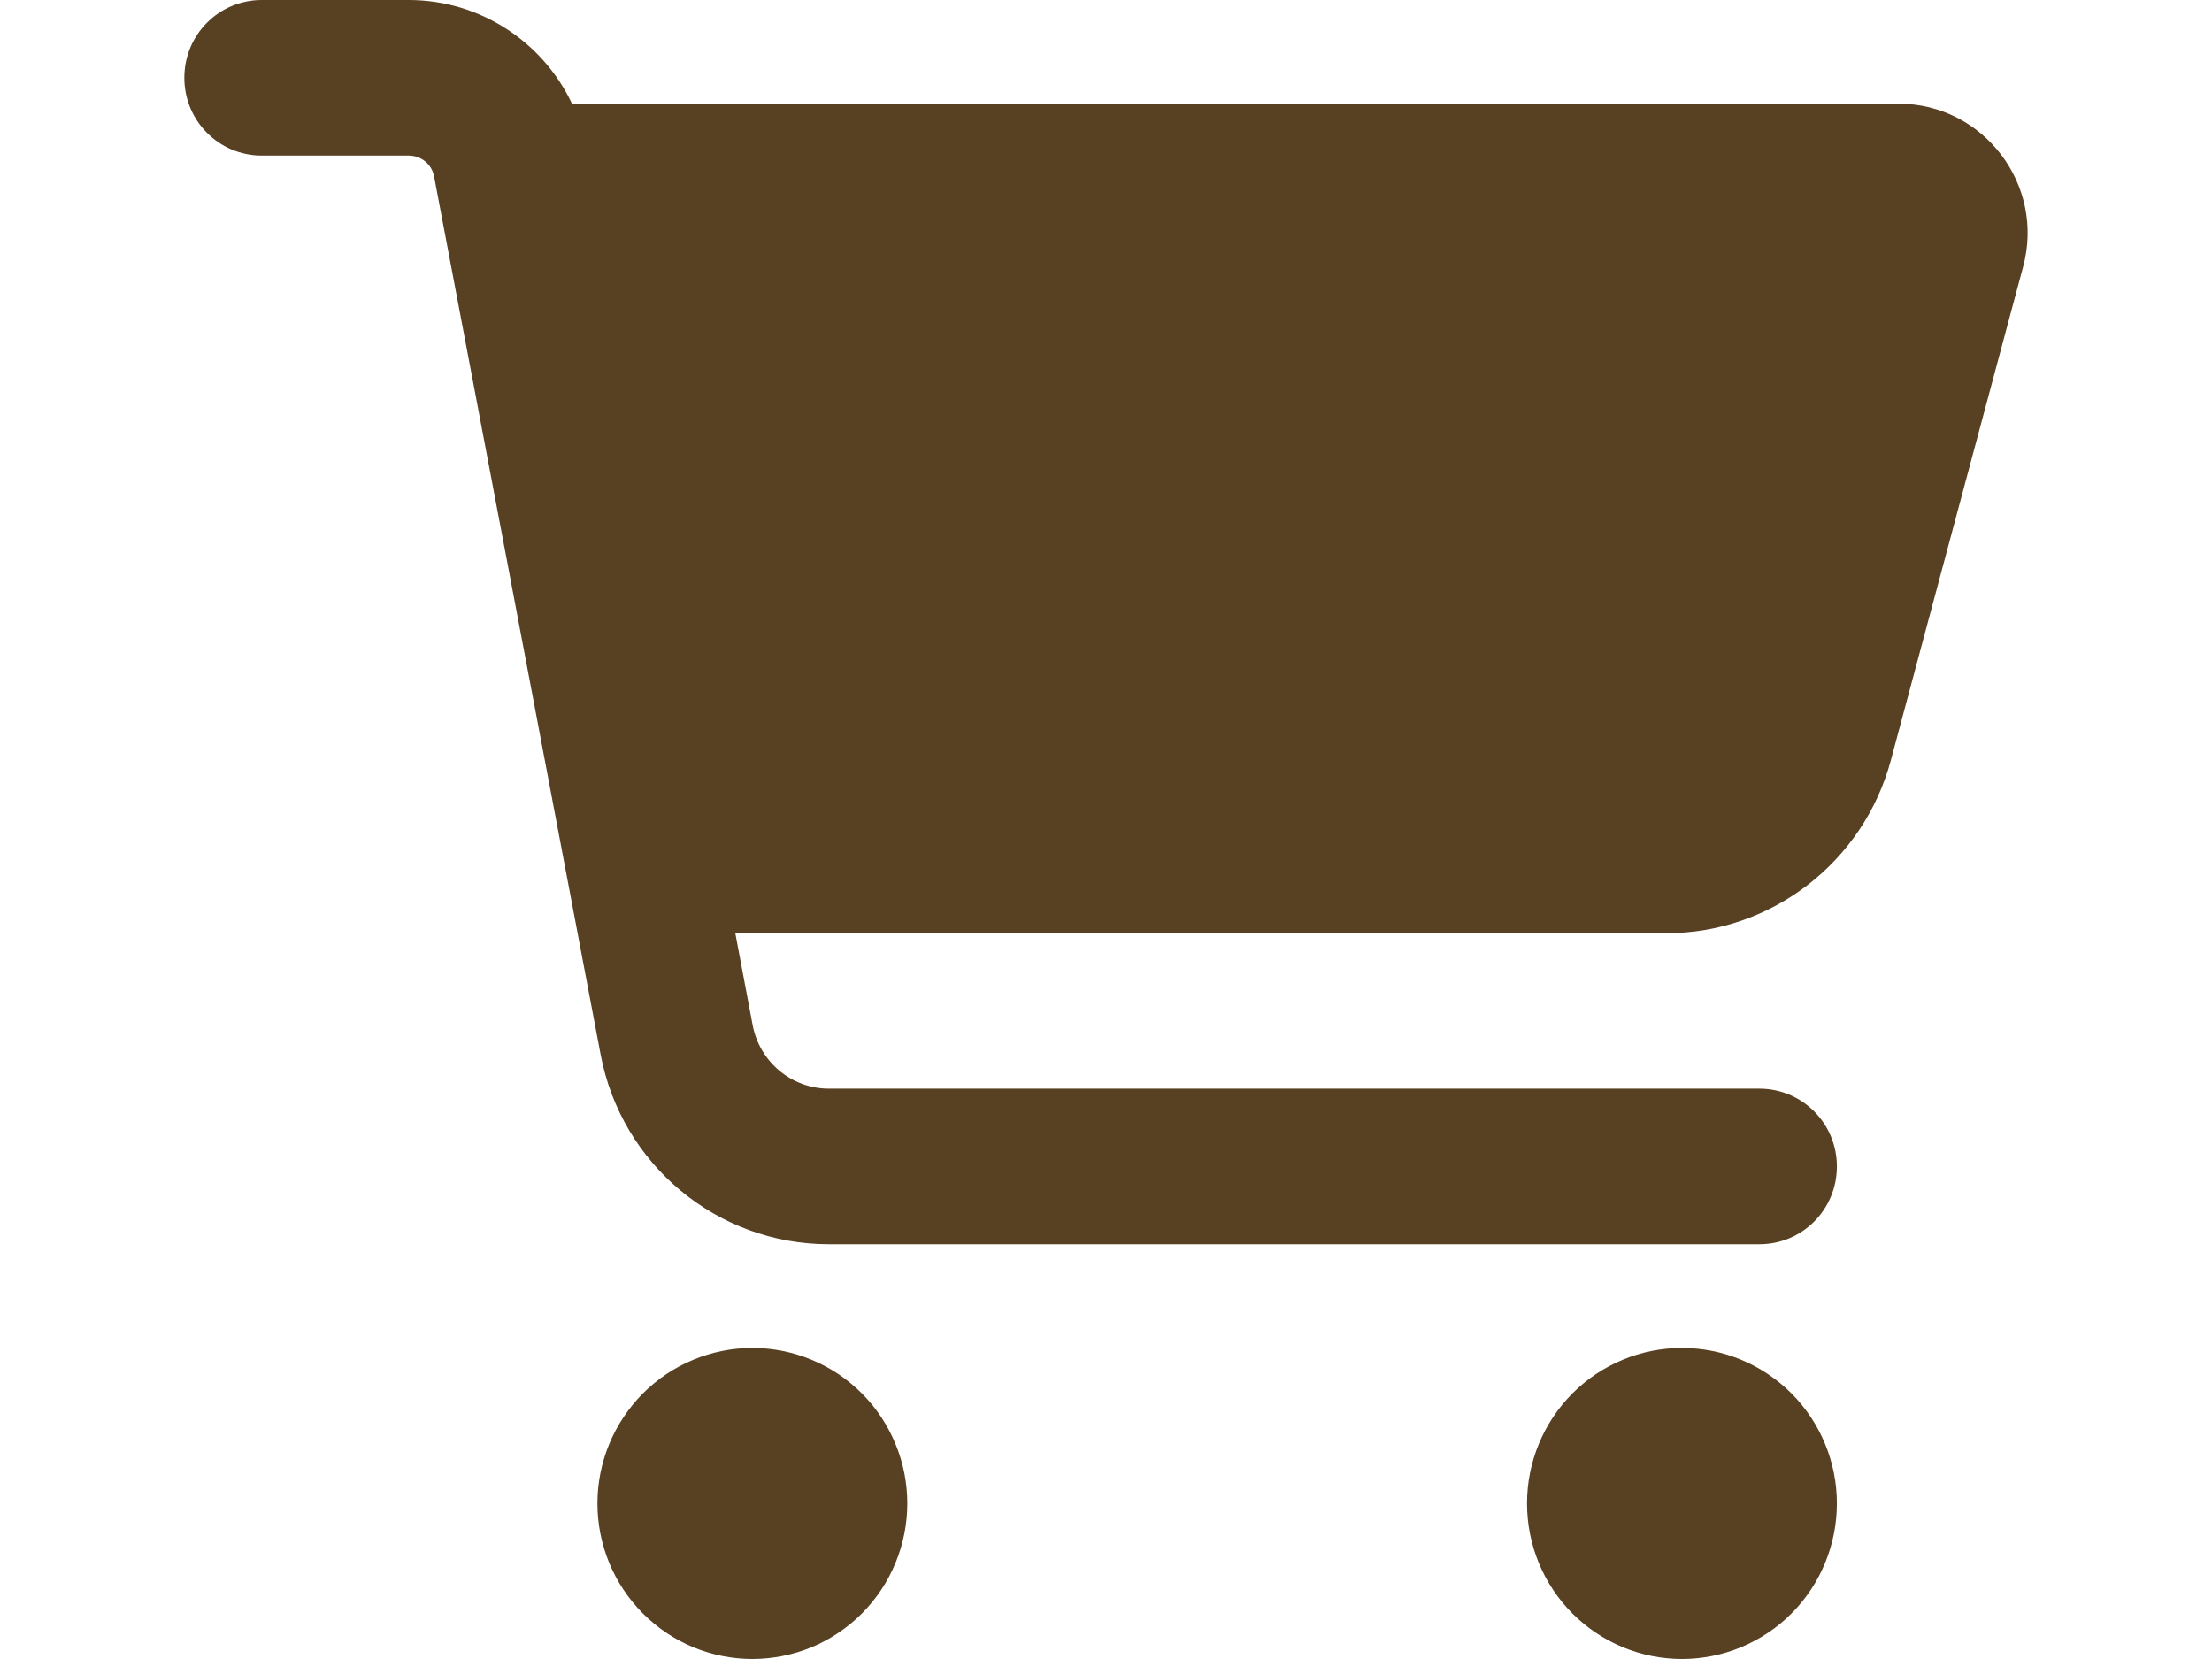
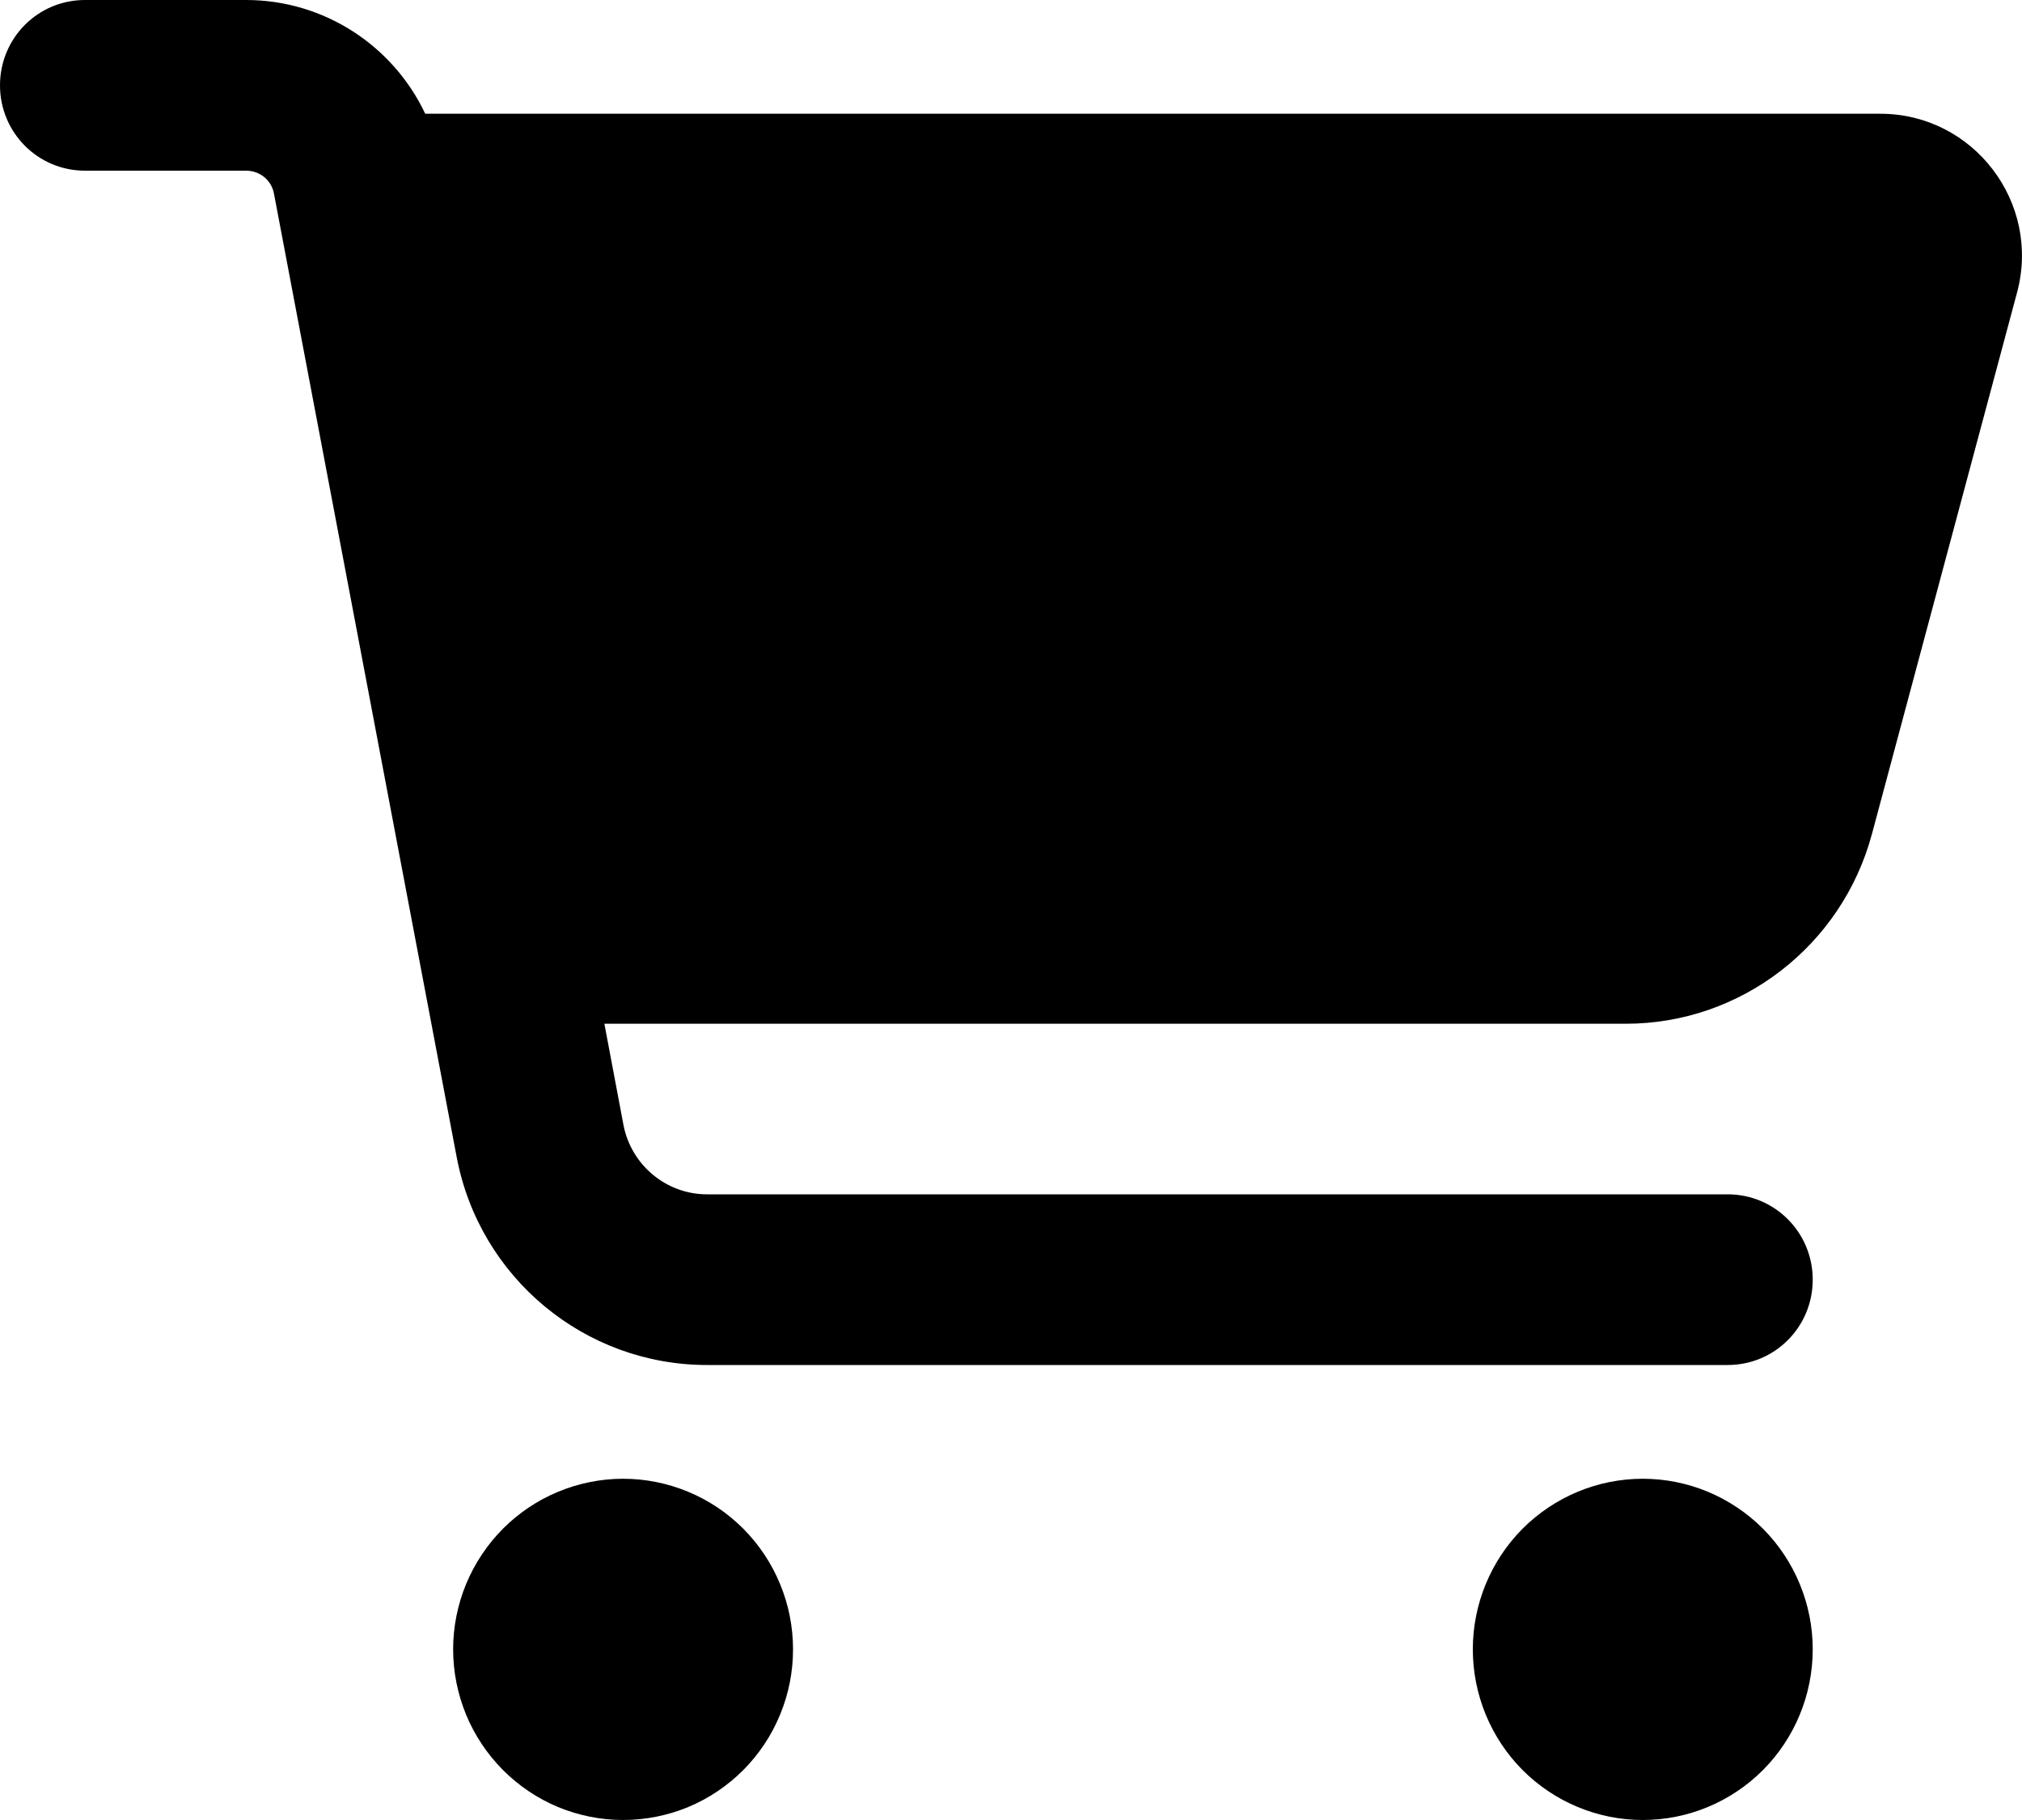
- <svg xmlns="http://www.w3.org/2000/svg" width="20" height="15" viewBox="0 0 20 18" fill="none">
-   <path d="M0 0.844C0 0.376 0.375 0 0.84 0H2.434C3.204 0 3.887 0.45 4.206 1.125H18.599C19.52 1.125 20.192 2.004 19.95 2.897L18.515 8.251C18.217 9.355 17.219 10.125 16.081 10.125H5.978L6.167 11.127C6.244 11.524 6.591 11.812 6.993 11.812H17.089C17.555 11.812 17.93 12.189 17.93 12.656C17.93 13.124 17.555 13.5 17.089 13.5H6.993C5.782 13.5 4.742 12.635 4.517 11.443L2.71 1.916C2.686 1.782 2.57 1.688 2.434 1.688H0.84C0.375 1.688 0 1.311 0 0.844ZM4.482 16.312C4.482 16.091 4.526 15.871 4.61 15.667C4.695 15.462 4.819 15.276 4.975 15.119C5.131 14.963 5.316 14.838 5.52 14.754C5.724 14.669 5.943 14.625 6.163 14.625C6.384 14.625 6.603 14.669 6.807 14.754C7.011 14.838 7.196 14.963 7.352 15.119C7.508 15.276 7.632 15.462 7.716 15.667C7.801 15.871 7.844 16.091 7.844 16.312C7.844 16.534 7.801 16.753 7.716 16.958C7.632 17.163 7.508 17.349 7.352 17.506C7.196 17.662 7.011 17.787 6.807 17.872C6.603 17.956 6.384 18 6.163 18C5.943 18 5.724 17.956 5.52 17.872C5.316 17.787 5.131 17.662 4.975 17.506C4.819 17.349 4.695 17.163 4.61 16.958C4.526 16.753 4.482 16.534 4.482 16.312ZM16.249 14.625C16.695 14.625 17.122 14.803 17.438 15.119C17.753 15.436 17.93 15.865 17.93 16.312C17.93 16.76 17.753 17.189 17.438 17.506C17.122 17.822 16.695 18 16.249 18C15.803 18 15.376 17.822 15.06 17.506C14.745 17.189 14.568 16.76 14.568 16.312C14.568 15.865 14.745 15.436 15.06 15.119C15.376 14.803 15.803 14.625 16.249 14.625Z" fill="#584022" />
+ <svg xmlns="http://www.w3.org/2000/svg" viewBox="0 0 20 18" fill="none">
+   <path d="M0 0.844C0 0.376 0.375 0 0.84 0H2.434C3.204 0 3.887 0.45 4.206 1.125H18.599C19.52 1.125 20.192 2.004 19.95 2.897L18.515 8.251C18.217 9.355 17.219 10.125 16.081 10.125H5.978L6.167 11.127C6.244 11.524 6.591 11.812 6.993 11.812H17.089C17.555 11.812 17.93 12.189 17.93 12.656C17.93 13.124 17.555 13.5 17.089 13.5H6.993C5.782 13.5 4.742 12.635 4.517 11.443L2.71 1.916C2.686 1.782 2.57 1.688 2.434 1.688H0.84C0.375 1.688 0 1.311 0 0.844ZM4.482 16.312C4.482 16.091 4.526 15.871 4.61 15.667C4.695 15.462 4.819 15.276 4.975 15.119C5.131 14.963 5.316 14.838 5.52 14.754C5.724 14.669 5.943 14.625 6.163 14.625C6.384 14.625 6.603 14.669 6.807 14.754C7.011 14.838 7.196 14.963 7.352 15.119C7.508 15.276 7.632 15.462 7.716 15.667C7.801 15.871 7.844 16.091 7.844 16.312C7.844 16.534 7.801 16.753 7.716 16.958C7.632 17.163 7.508 17.349 7.352 17.506C7.196 17.662 7.011 17.787 6.807 17.872C6.603 17.956 6.384 18 6.163 18C5.943 18 5.724 17.956 5.52 17.872C5.316 17.787 5.131 17.662 4.975 17.506C4.819 17.349 4.695 17.163 4.61 16.958C4.526 16.753 4.482 16.534 4.482 16.312ZM16.249 14.625C16.695 14.625 17.122 14.803 17.438 15.119C17.753 15.436 17.93 15.865 17.93 16.312C17.93 16.76 17.753 17.189 17.438 17.506C17.122 17.822 16.695 18 16.249 18C15.803 18 15.376 17.822 15.06 17.506C14.745 17.189 14.568 16.76 14.568 16.312C14.568 15.865 14.745 15.436 15.06 15.119C15.376 14.803 15.803 14.625 16.249 14.625Z" fill="currentColor" />
</svg>
